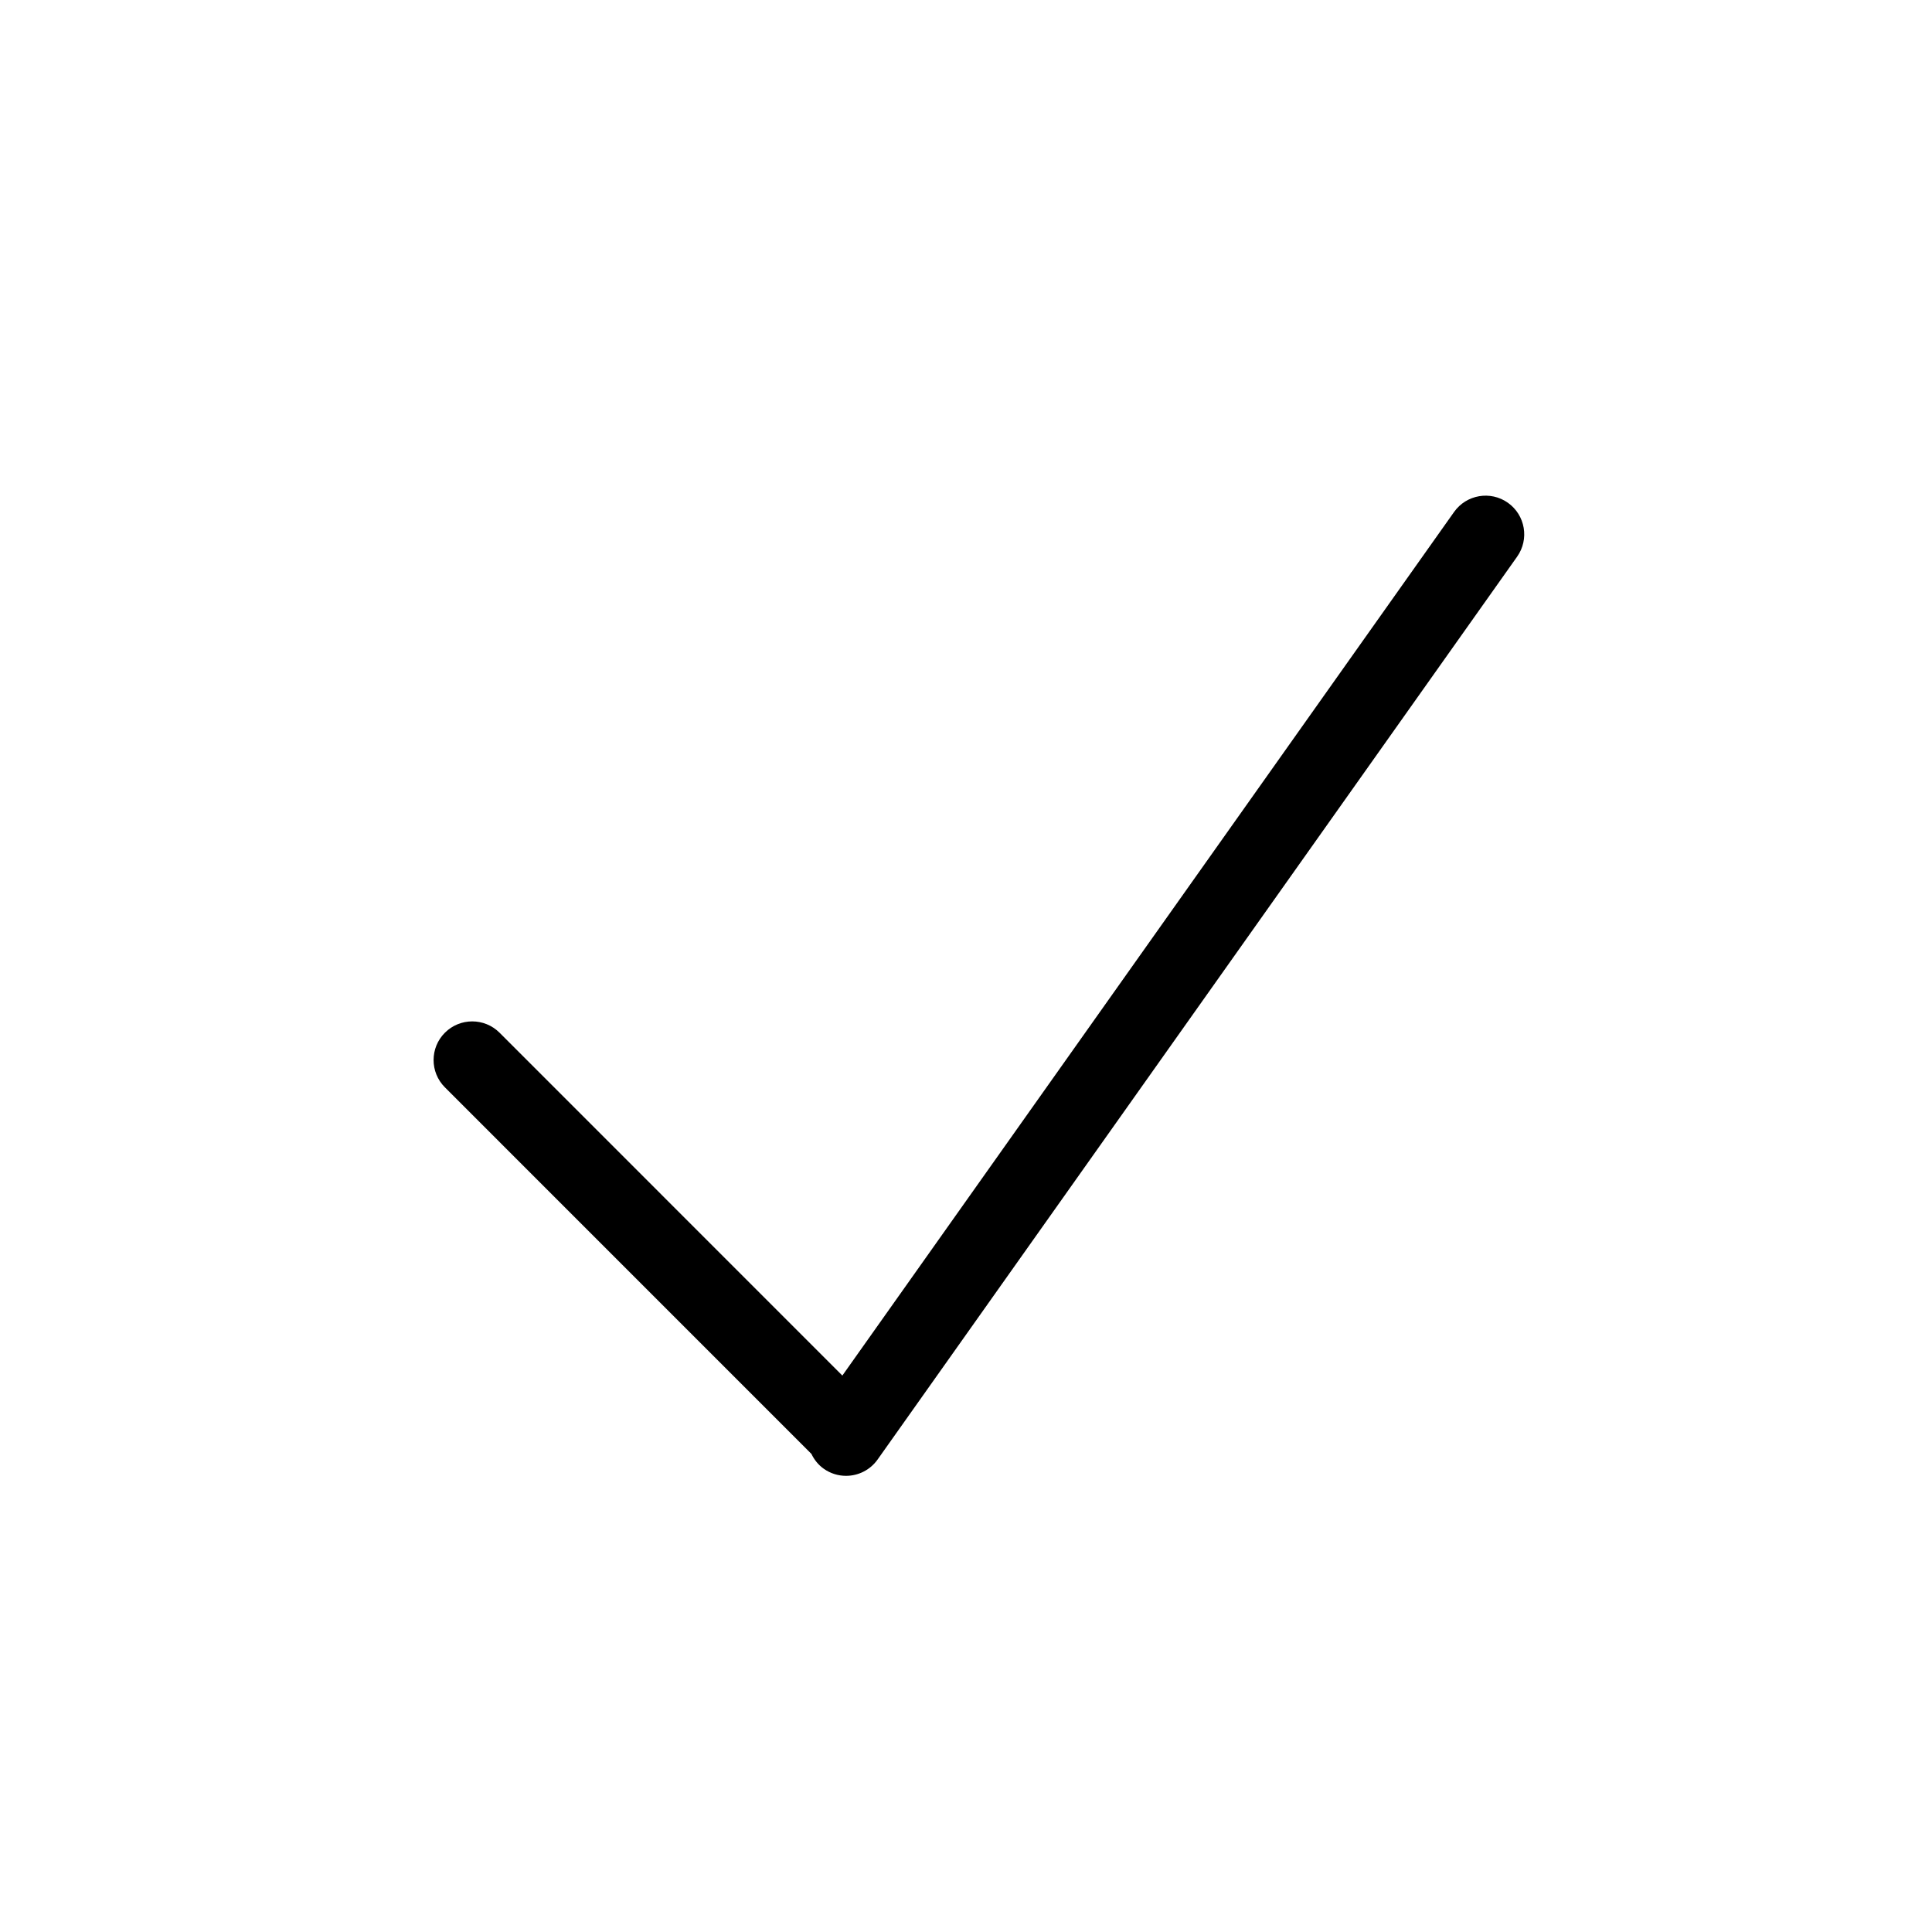
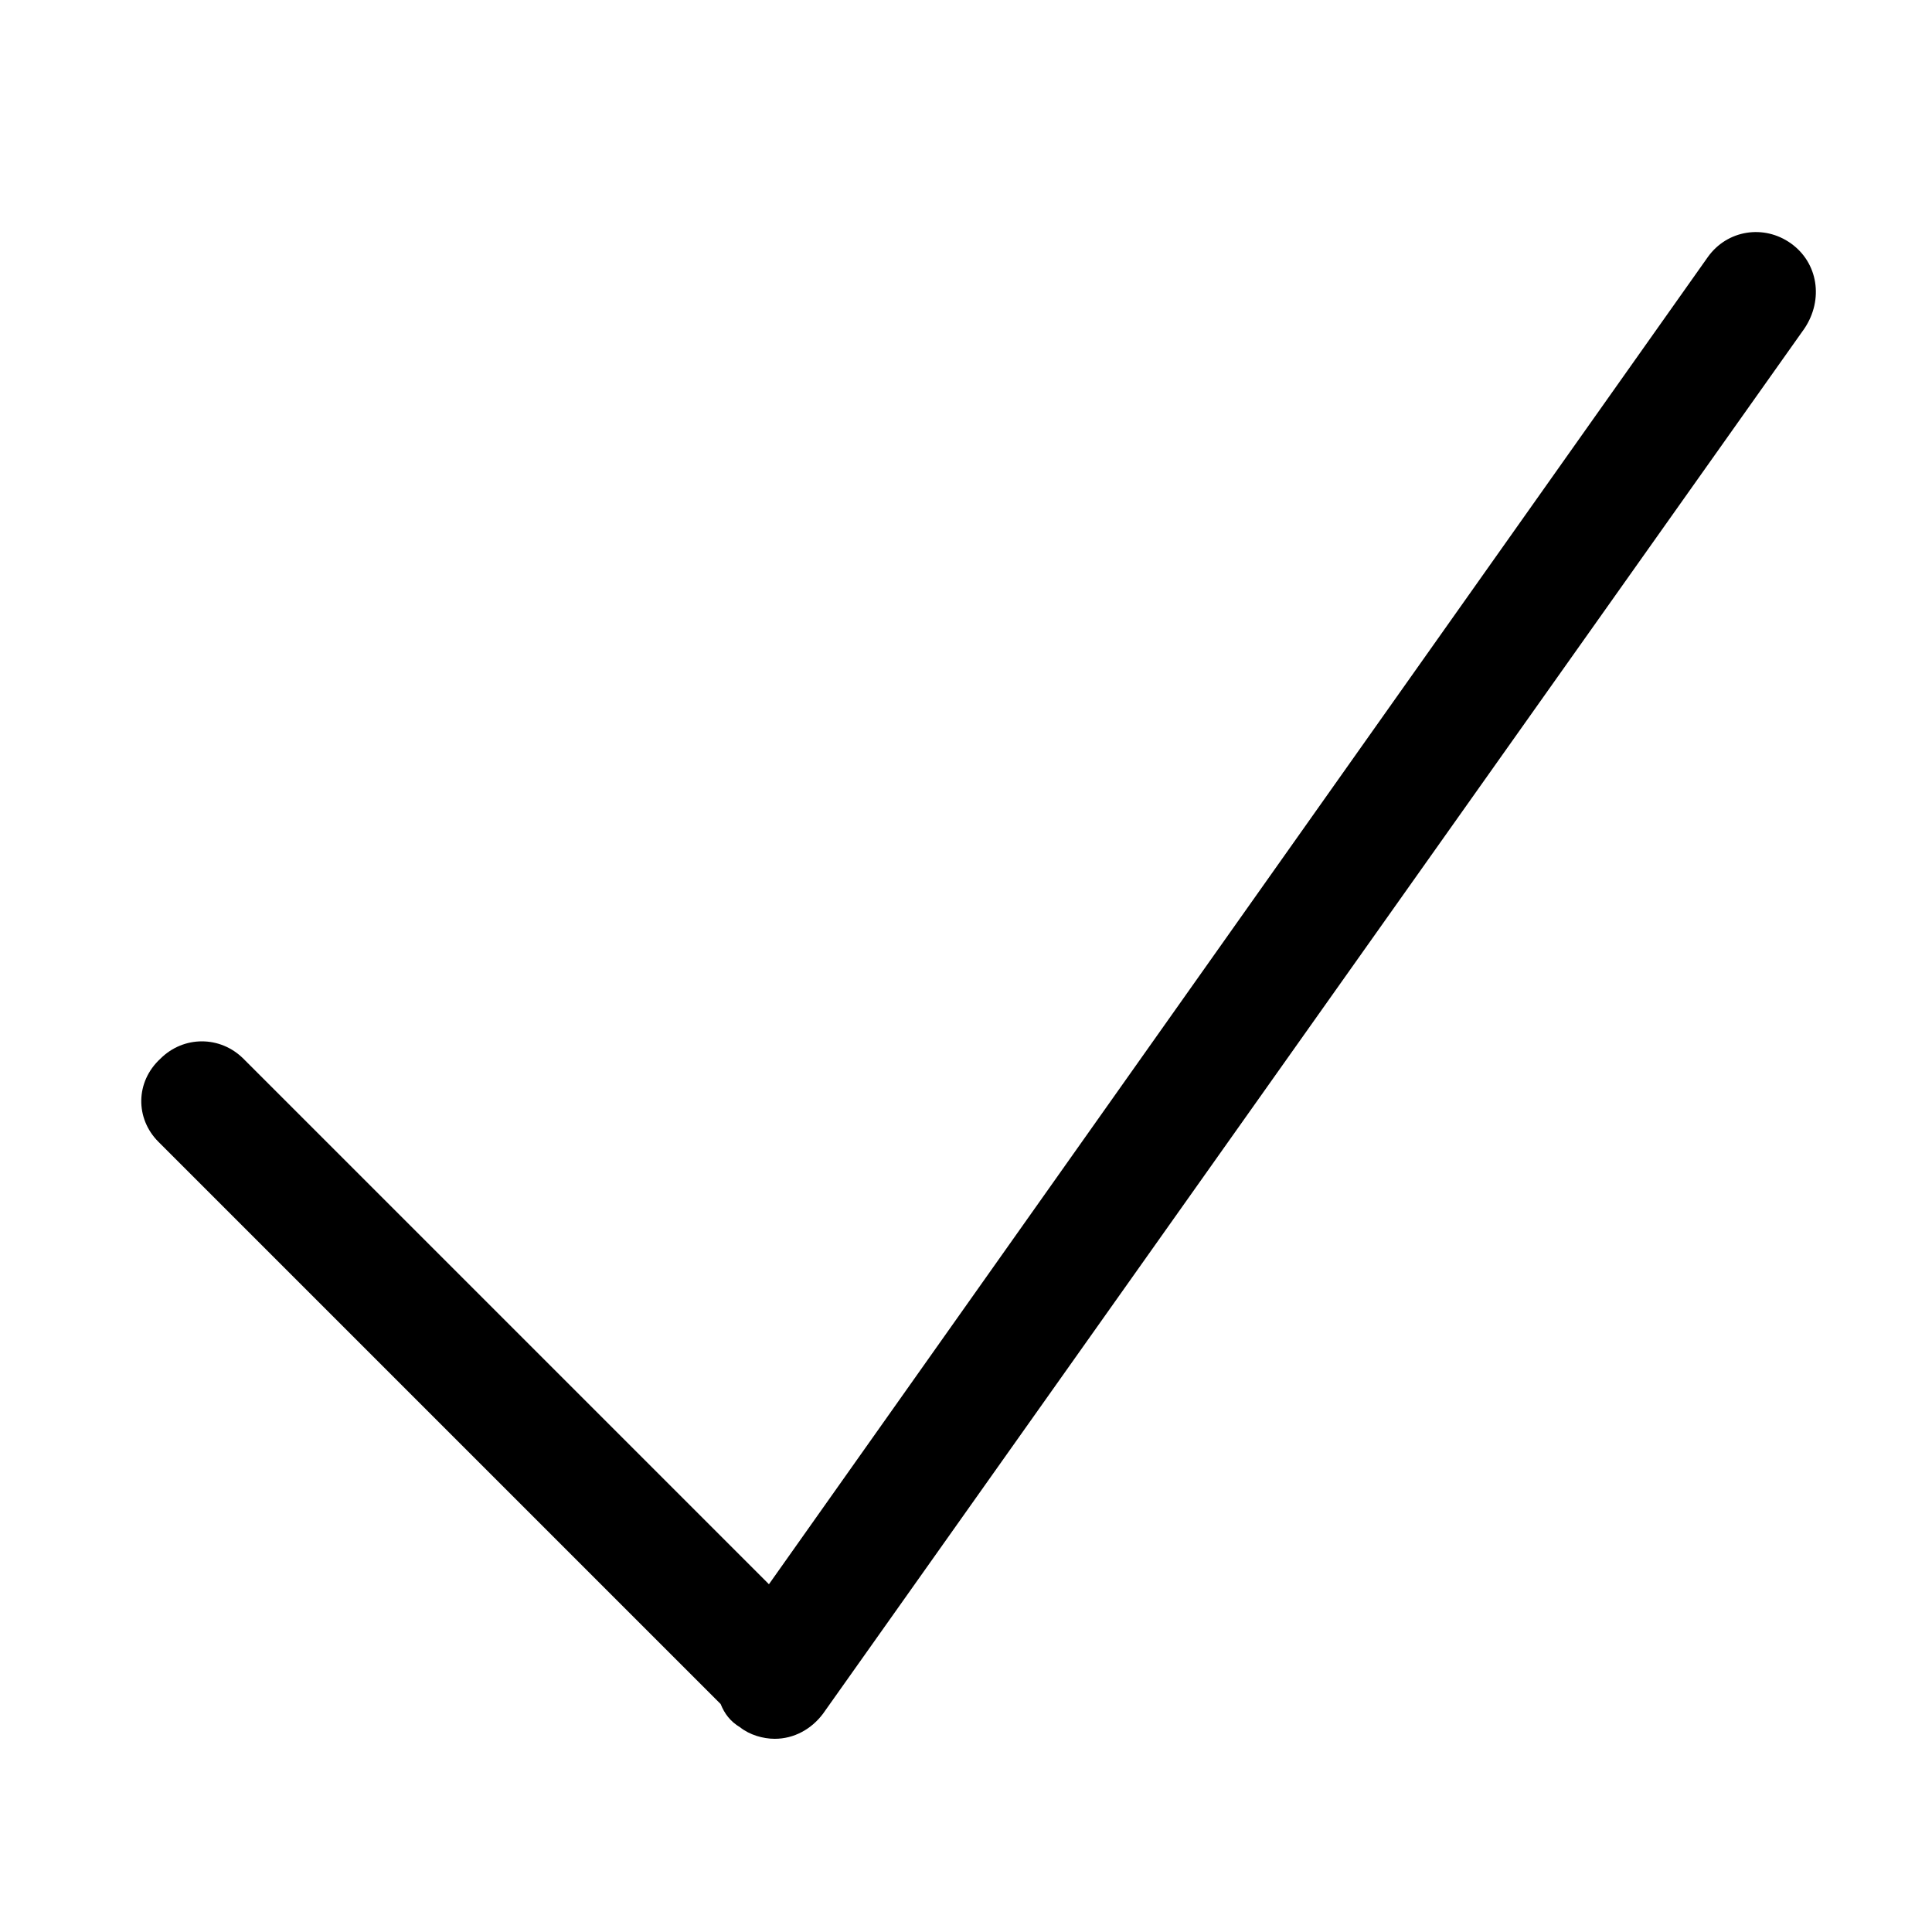
- <svg xmlns="http://www.w3.org/2000/svg" version="1.1" id="Layer_1" x="0px" y="0px" width="100px" height="100px" viewBox="0 0 100 100" enable-background="new 0 0 100 100" xml:space="preserve">
+ <svg xmlns="http://www.w3.org/2000/svg" version="1.1" id="Layer_1" x="0px" y="0px" viewBox="0 0 100 100" style="enable-background:new 0 0 100 100;" xml:space="preserve">
  <g>
-     <path d="M78.05,26.024c-0.902-0.64-2.15-0.424-2.788,0.476L43.6,71.199L25.857,53.453c-0.781-0.781-2.047-0.781-2.829,0   c-0.781,0.78-0.781,2.047,0,2.828L42,75.256c0.142,0.295,0.35,0.562,0.636,0.765c0.351,0.249,0.755,0.368,1.154,0.368   c0.627,0,1.244-0.294,1.634-0.844l33.102-46.732C79.164,27.911,78.951,26.663,78.05,26.024z" />
+     <path d="M92.7,12.6c-1.4-1-3.3-0.7-4.3,0.7L39.8,82L12.6,54.8c-1.2-1.2-3.1-1.2-4.3,0C7,56,7,57.9,8.2,59.1l29.1,29.1   c0.2,0.5,0.5,0.9,1,1.2c0.5,0.4,1.2,0.6,1.8,0.6c1,0,1.9-0.5,2.5-1.3l50.8-71.7C94.4,15.5,94.1,13.6,92.7,12.6z" />
  </g>
</svg>
